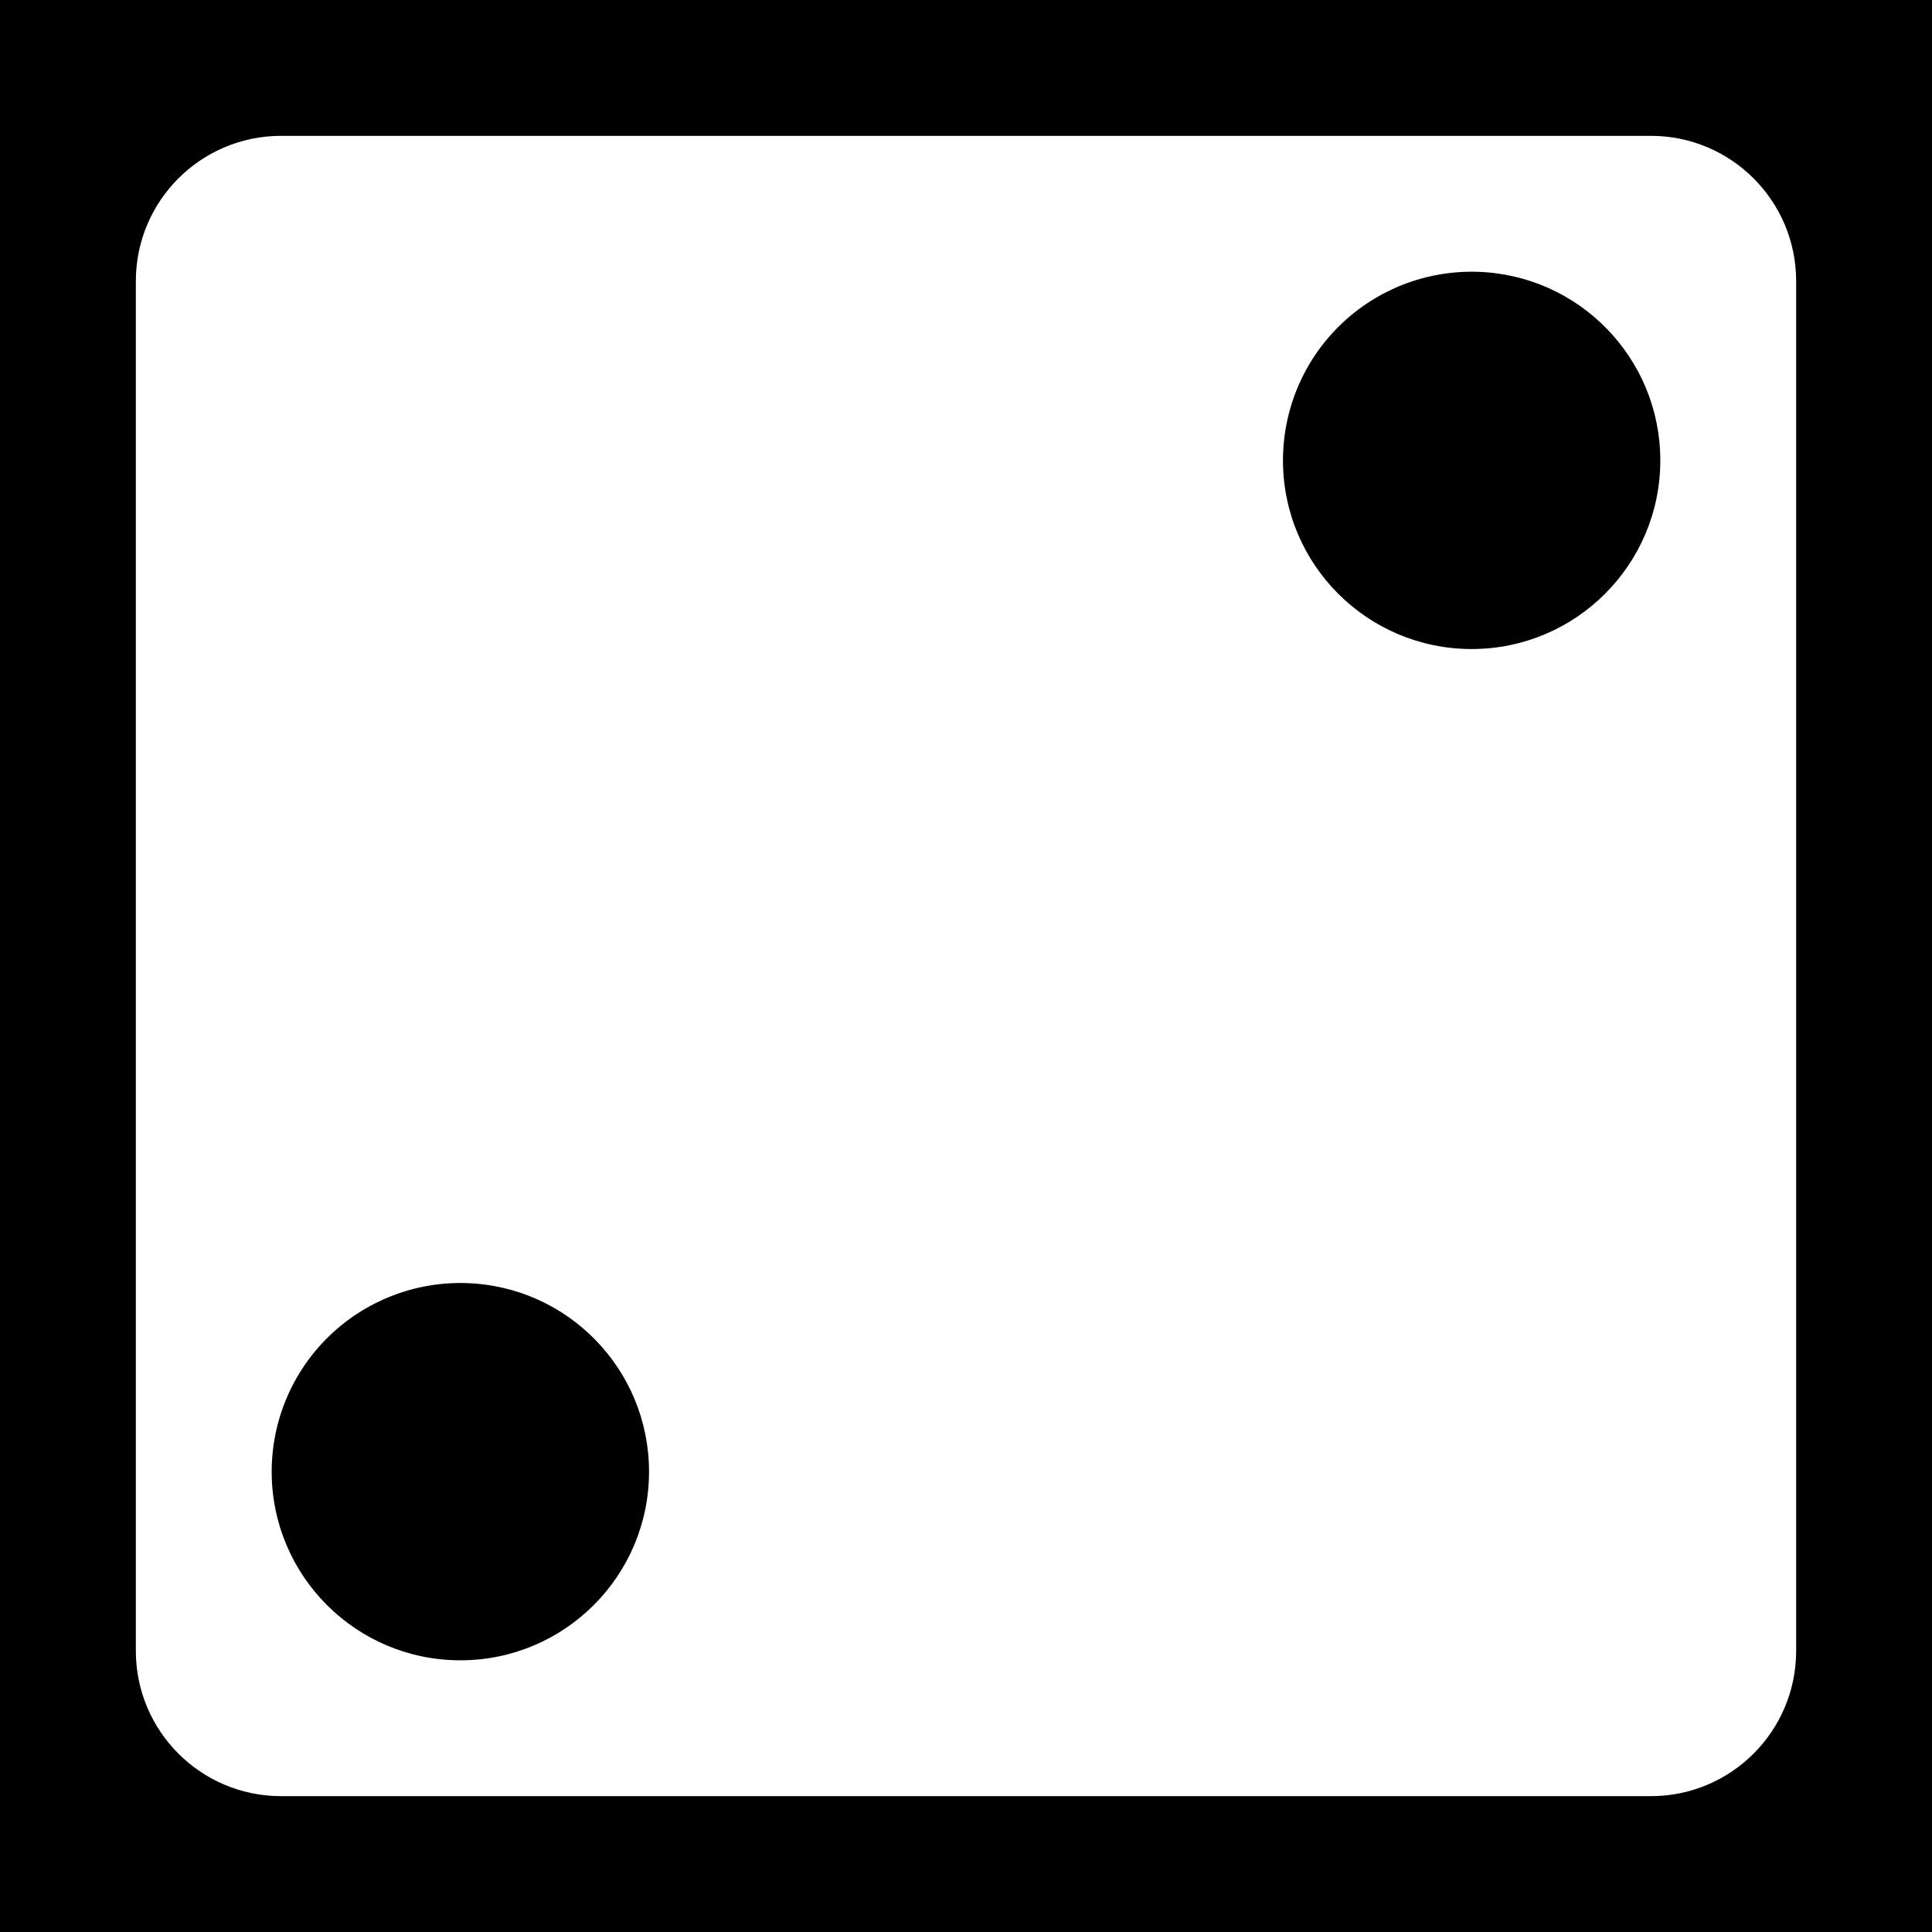
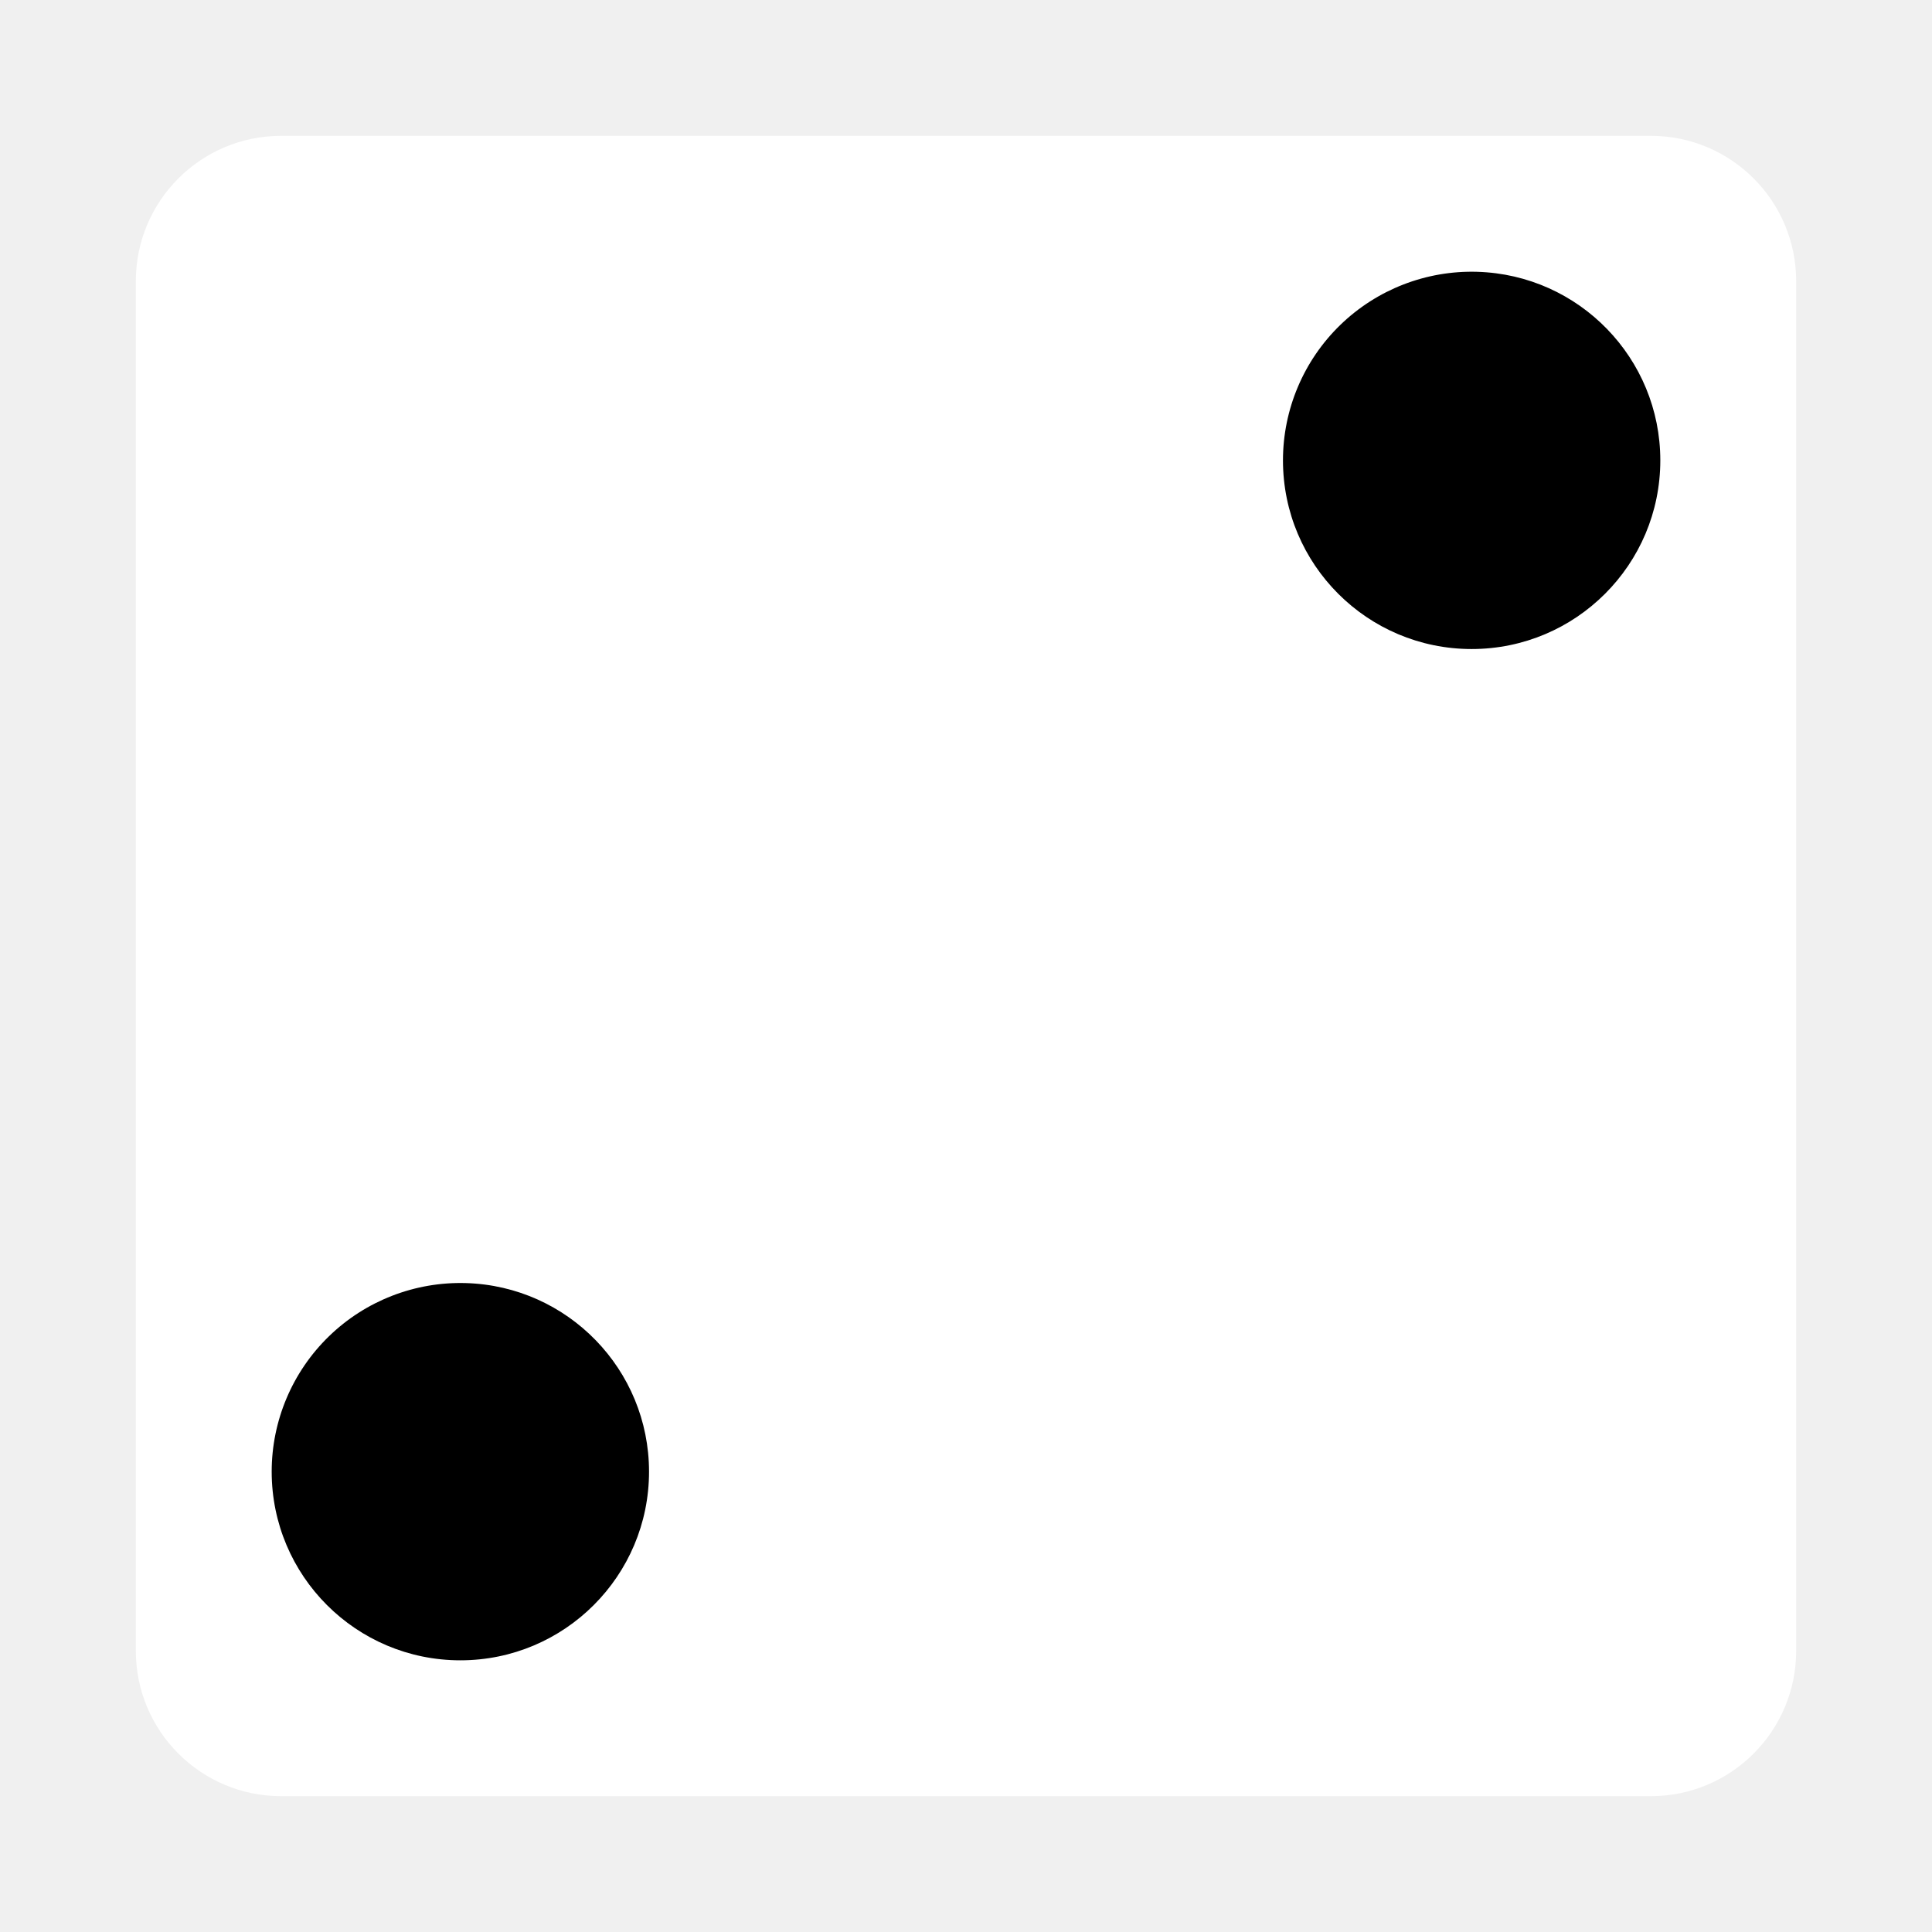
<svg xmlns="http://www.w3.org/2000/svg" style="height: 512px; width: 512px;" viewBox="0 0 512 512">
-   <path d="M0 0h512v512H0z" fill="#000" fill-opacity="1" />
+   <path d="M50 50h400v400H50z" fill="#000" fill-opacity="1" />
  <g class="" style="" transform="translate(0,0)">
    <path d="M74.5 36A38.5 38.5 0 0 0 36 74.5v363A38.5 38.5 0 0 0 74.5 476h363a38.5 38.5 0 0 0 38.5-38.5v-363A38.5 38.5 0 0 0 437.5 36h-363zm316.97 36.03A50 50 0 0 1 440 122a50 50 0 0 1-100 0 50 50 0 0 1 51.47-49.97zm-268 268A50 50 0 0 1 172 390a50 50 0 0 1-100 0 50 50 0 0 1 51.47-49.97z" fill="#fff" fill-opacity="1" />
  </g>
</svg>
